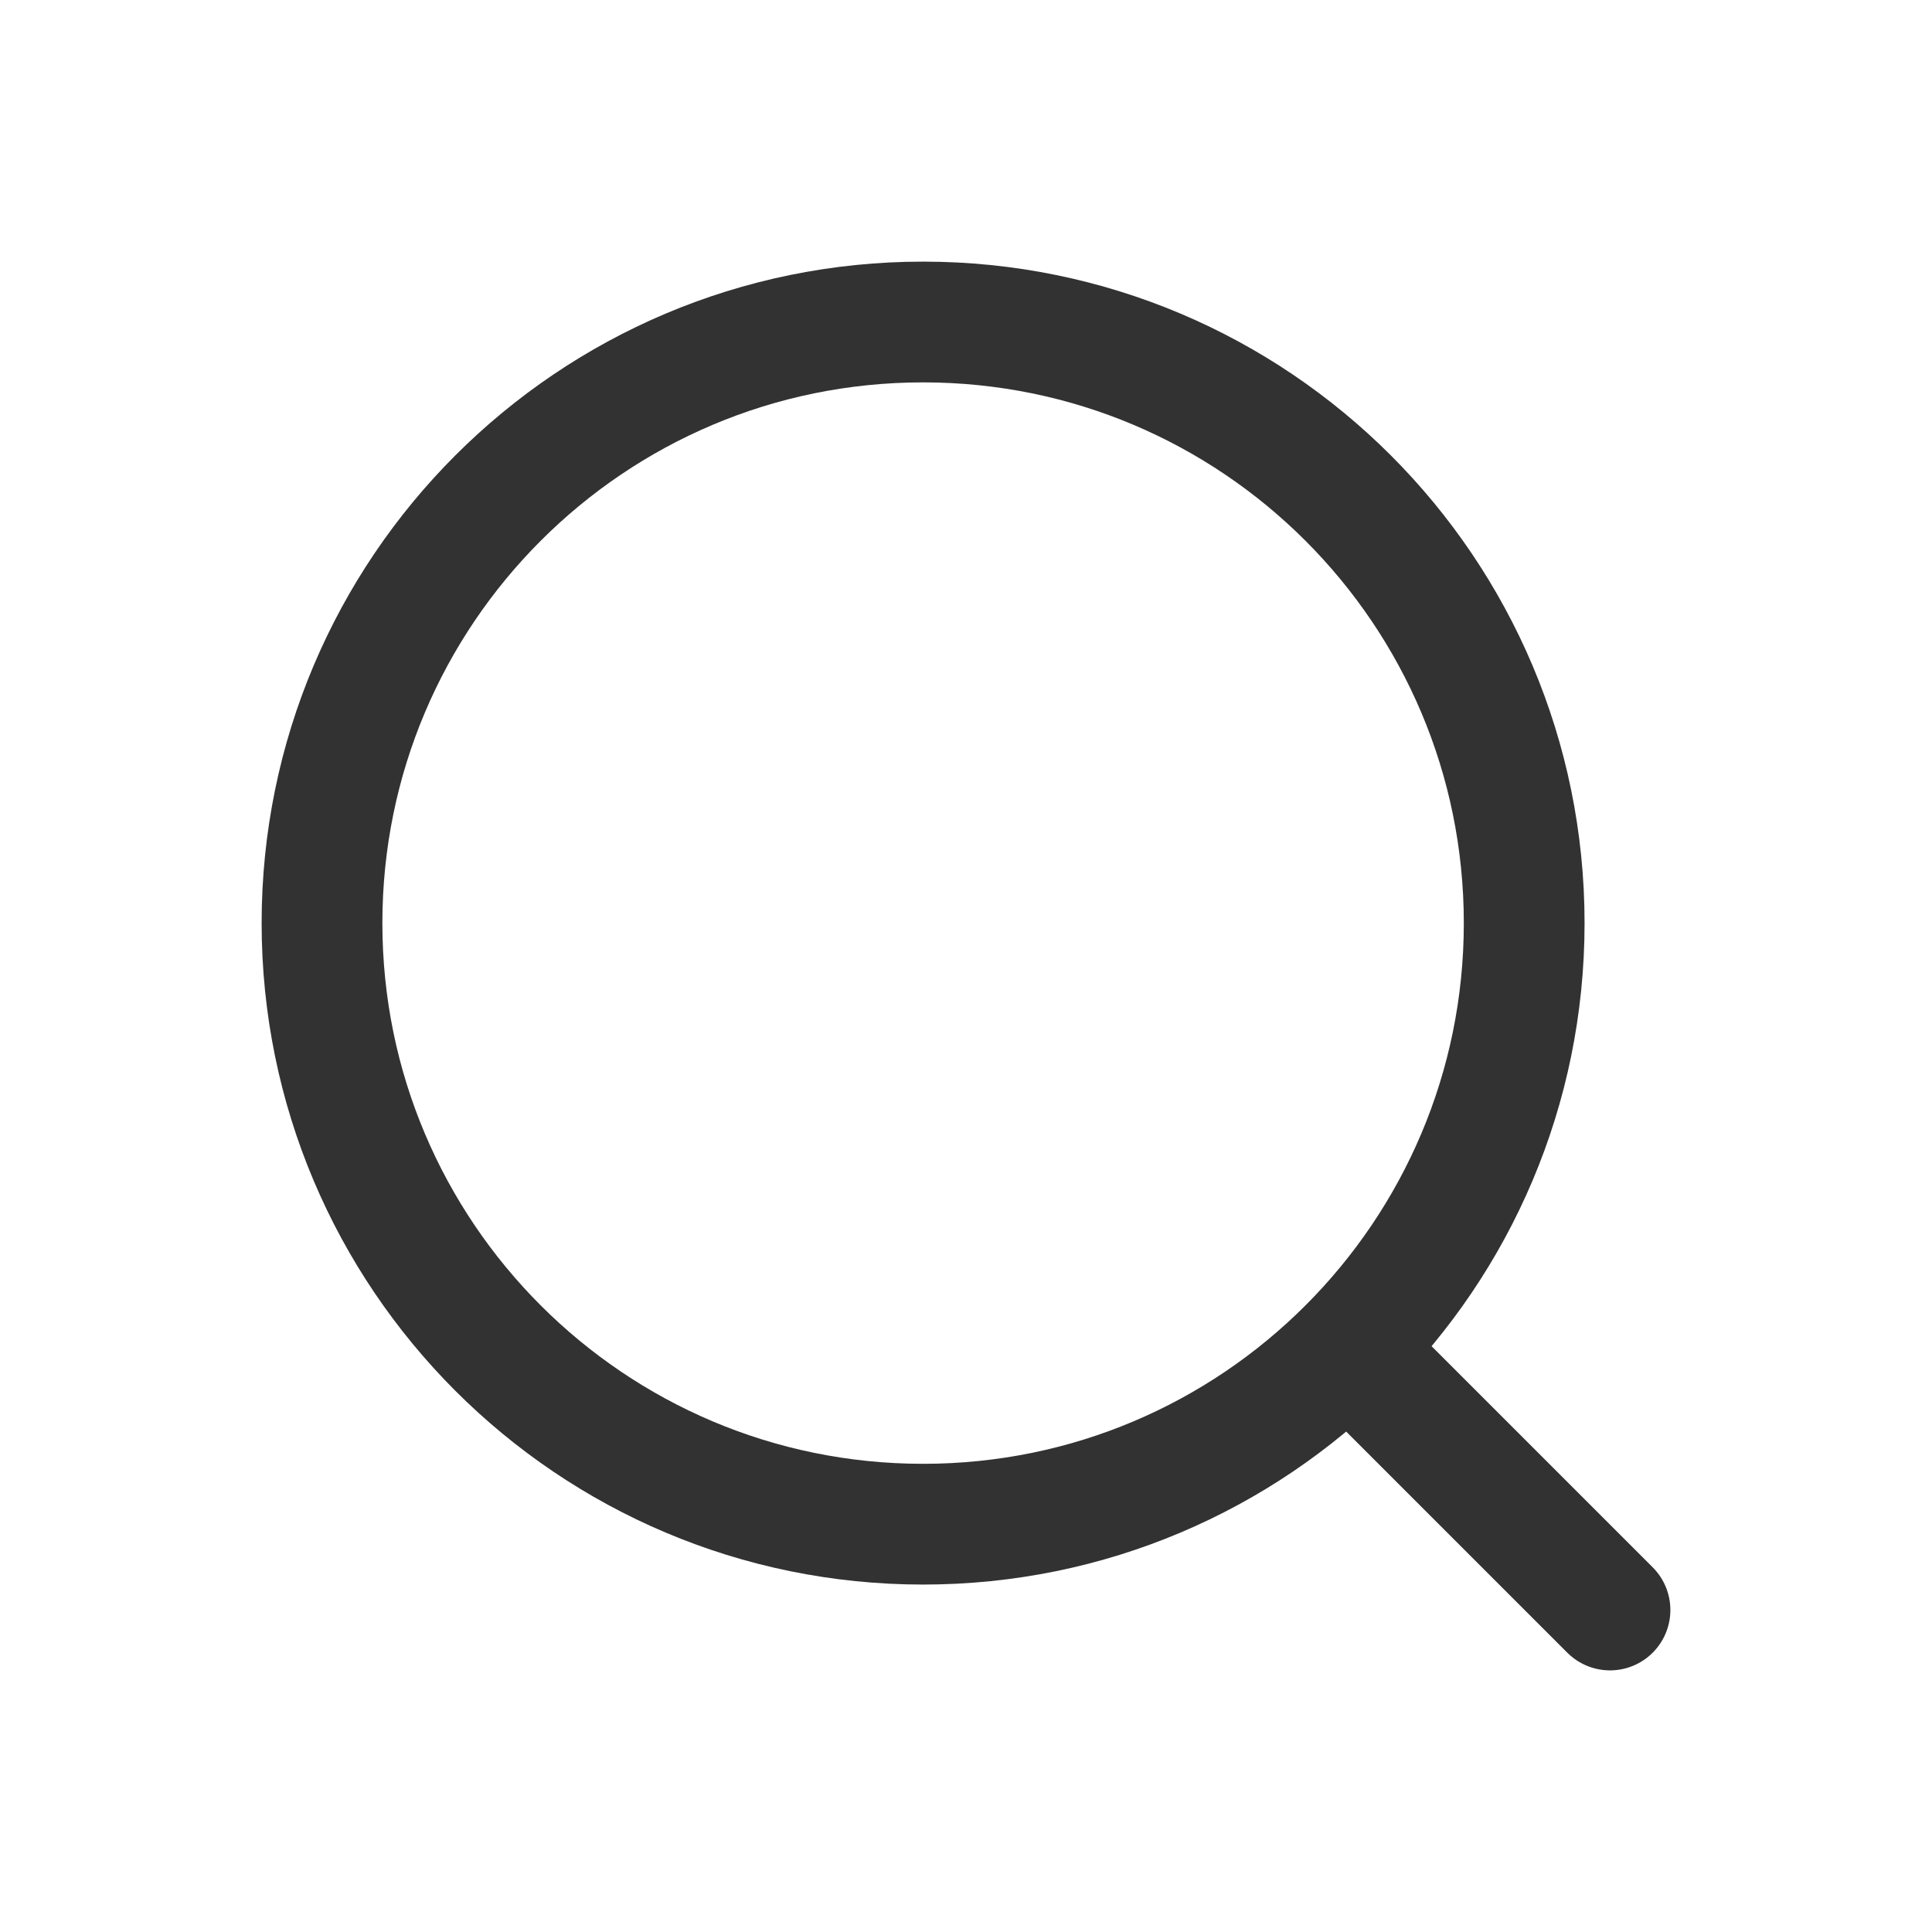
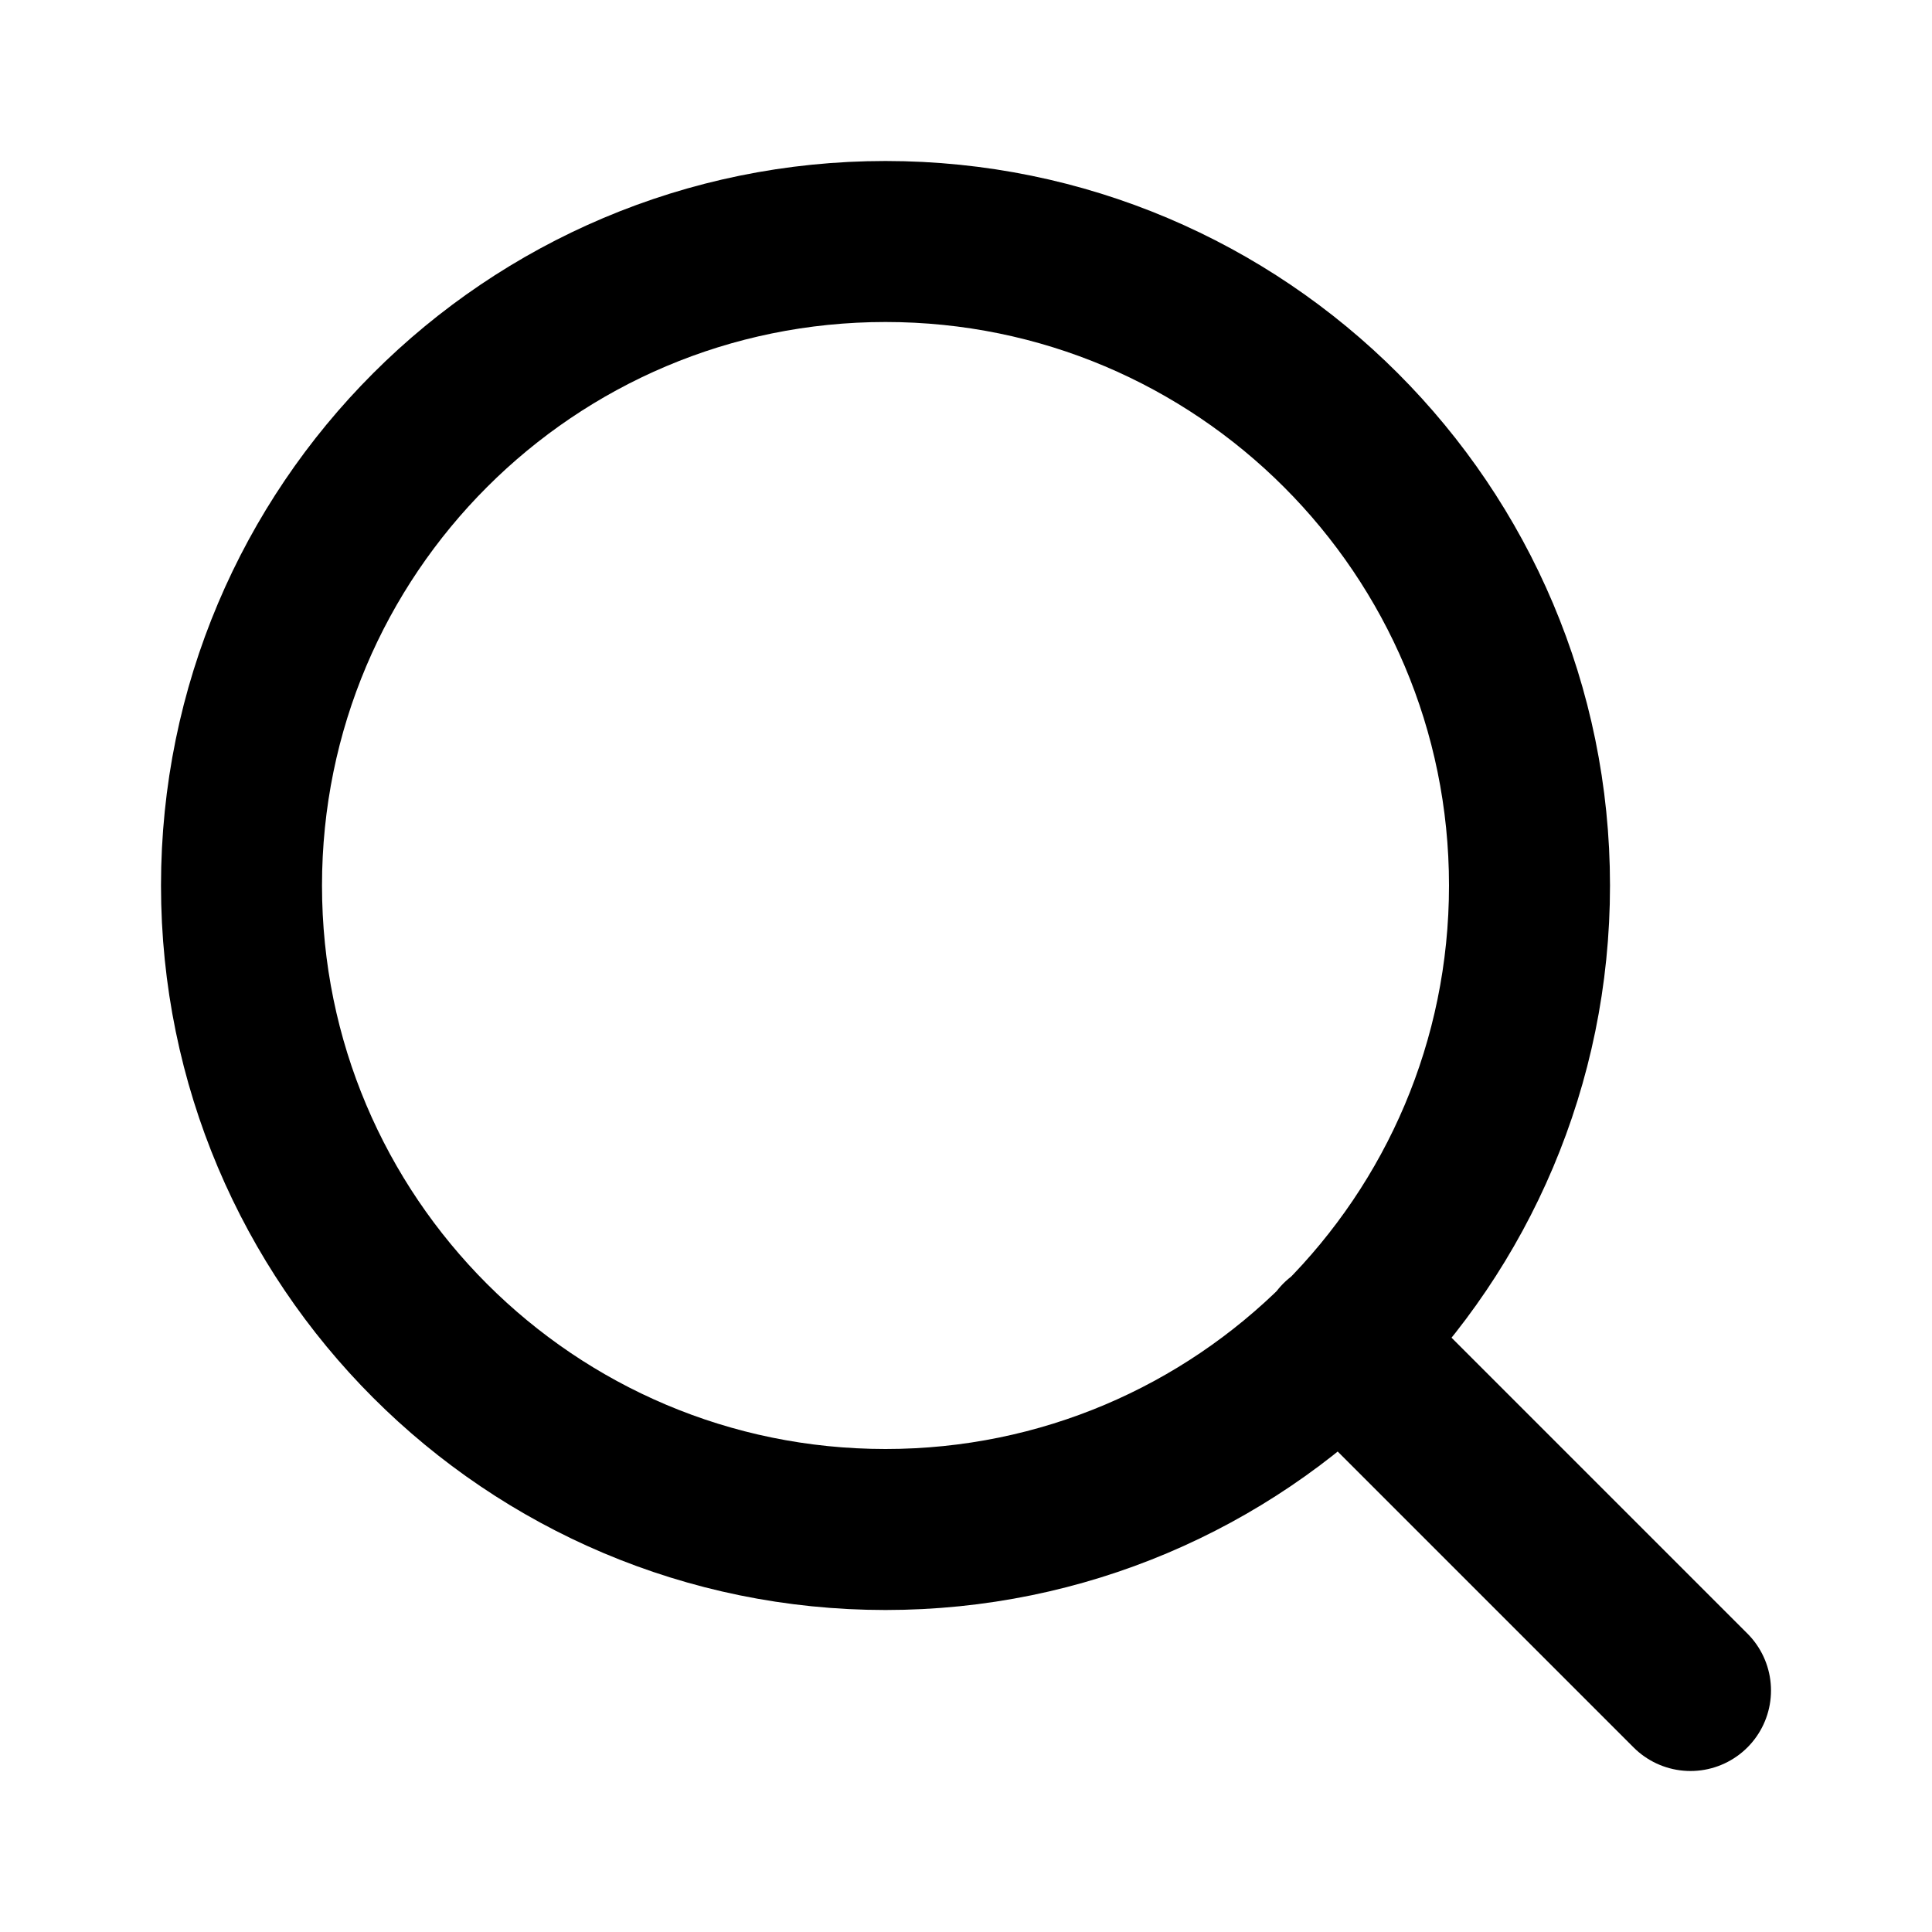
- <svg xmlns="http://www.w3.org/2000/svg" width="24" height="24" viewBox="0 0 24 24" fill="none">
-   <path fill-rule="evenodd" clip-rule="evenodd" d="M18.934 11.467V11.467C18.934 15.591 15.591 18.934 11.467 18.934V18.934C7.343 18.934 4 15.591 4 11.467V11.467C4 7.343 7.343 4 11.467 4V4C15.591 4 18.934 7.343 18.934 11.467Z" stroke="#323232" stroke-width="1.5" stroke-linecap="round" stroke-linejoin="round" />
-   <path d="M20 20L16.75 16.75" stroke="#323232" stroke-width="1.5" stroke-linecap="round" stroke-linejoin="round" />
+ <svg xmlns="http://www.w3.org/2000/svg" width="24" height="24" fill="none">
+   <path d="M11 19a8 8 0 1 0 0-16 8 8 0 0 0 0 16zM21 21l-4.35-4.35" stroke="#000" stroke-width="2" stroke-linecap="round" stroke-linejoin="round" />
</svg>
